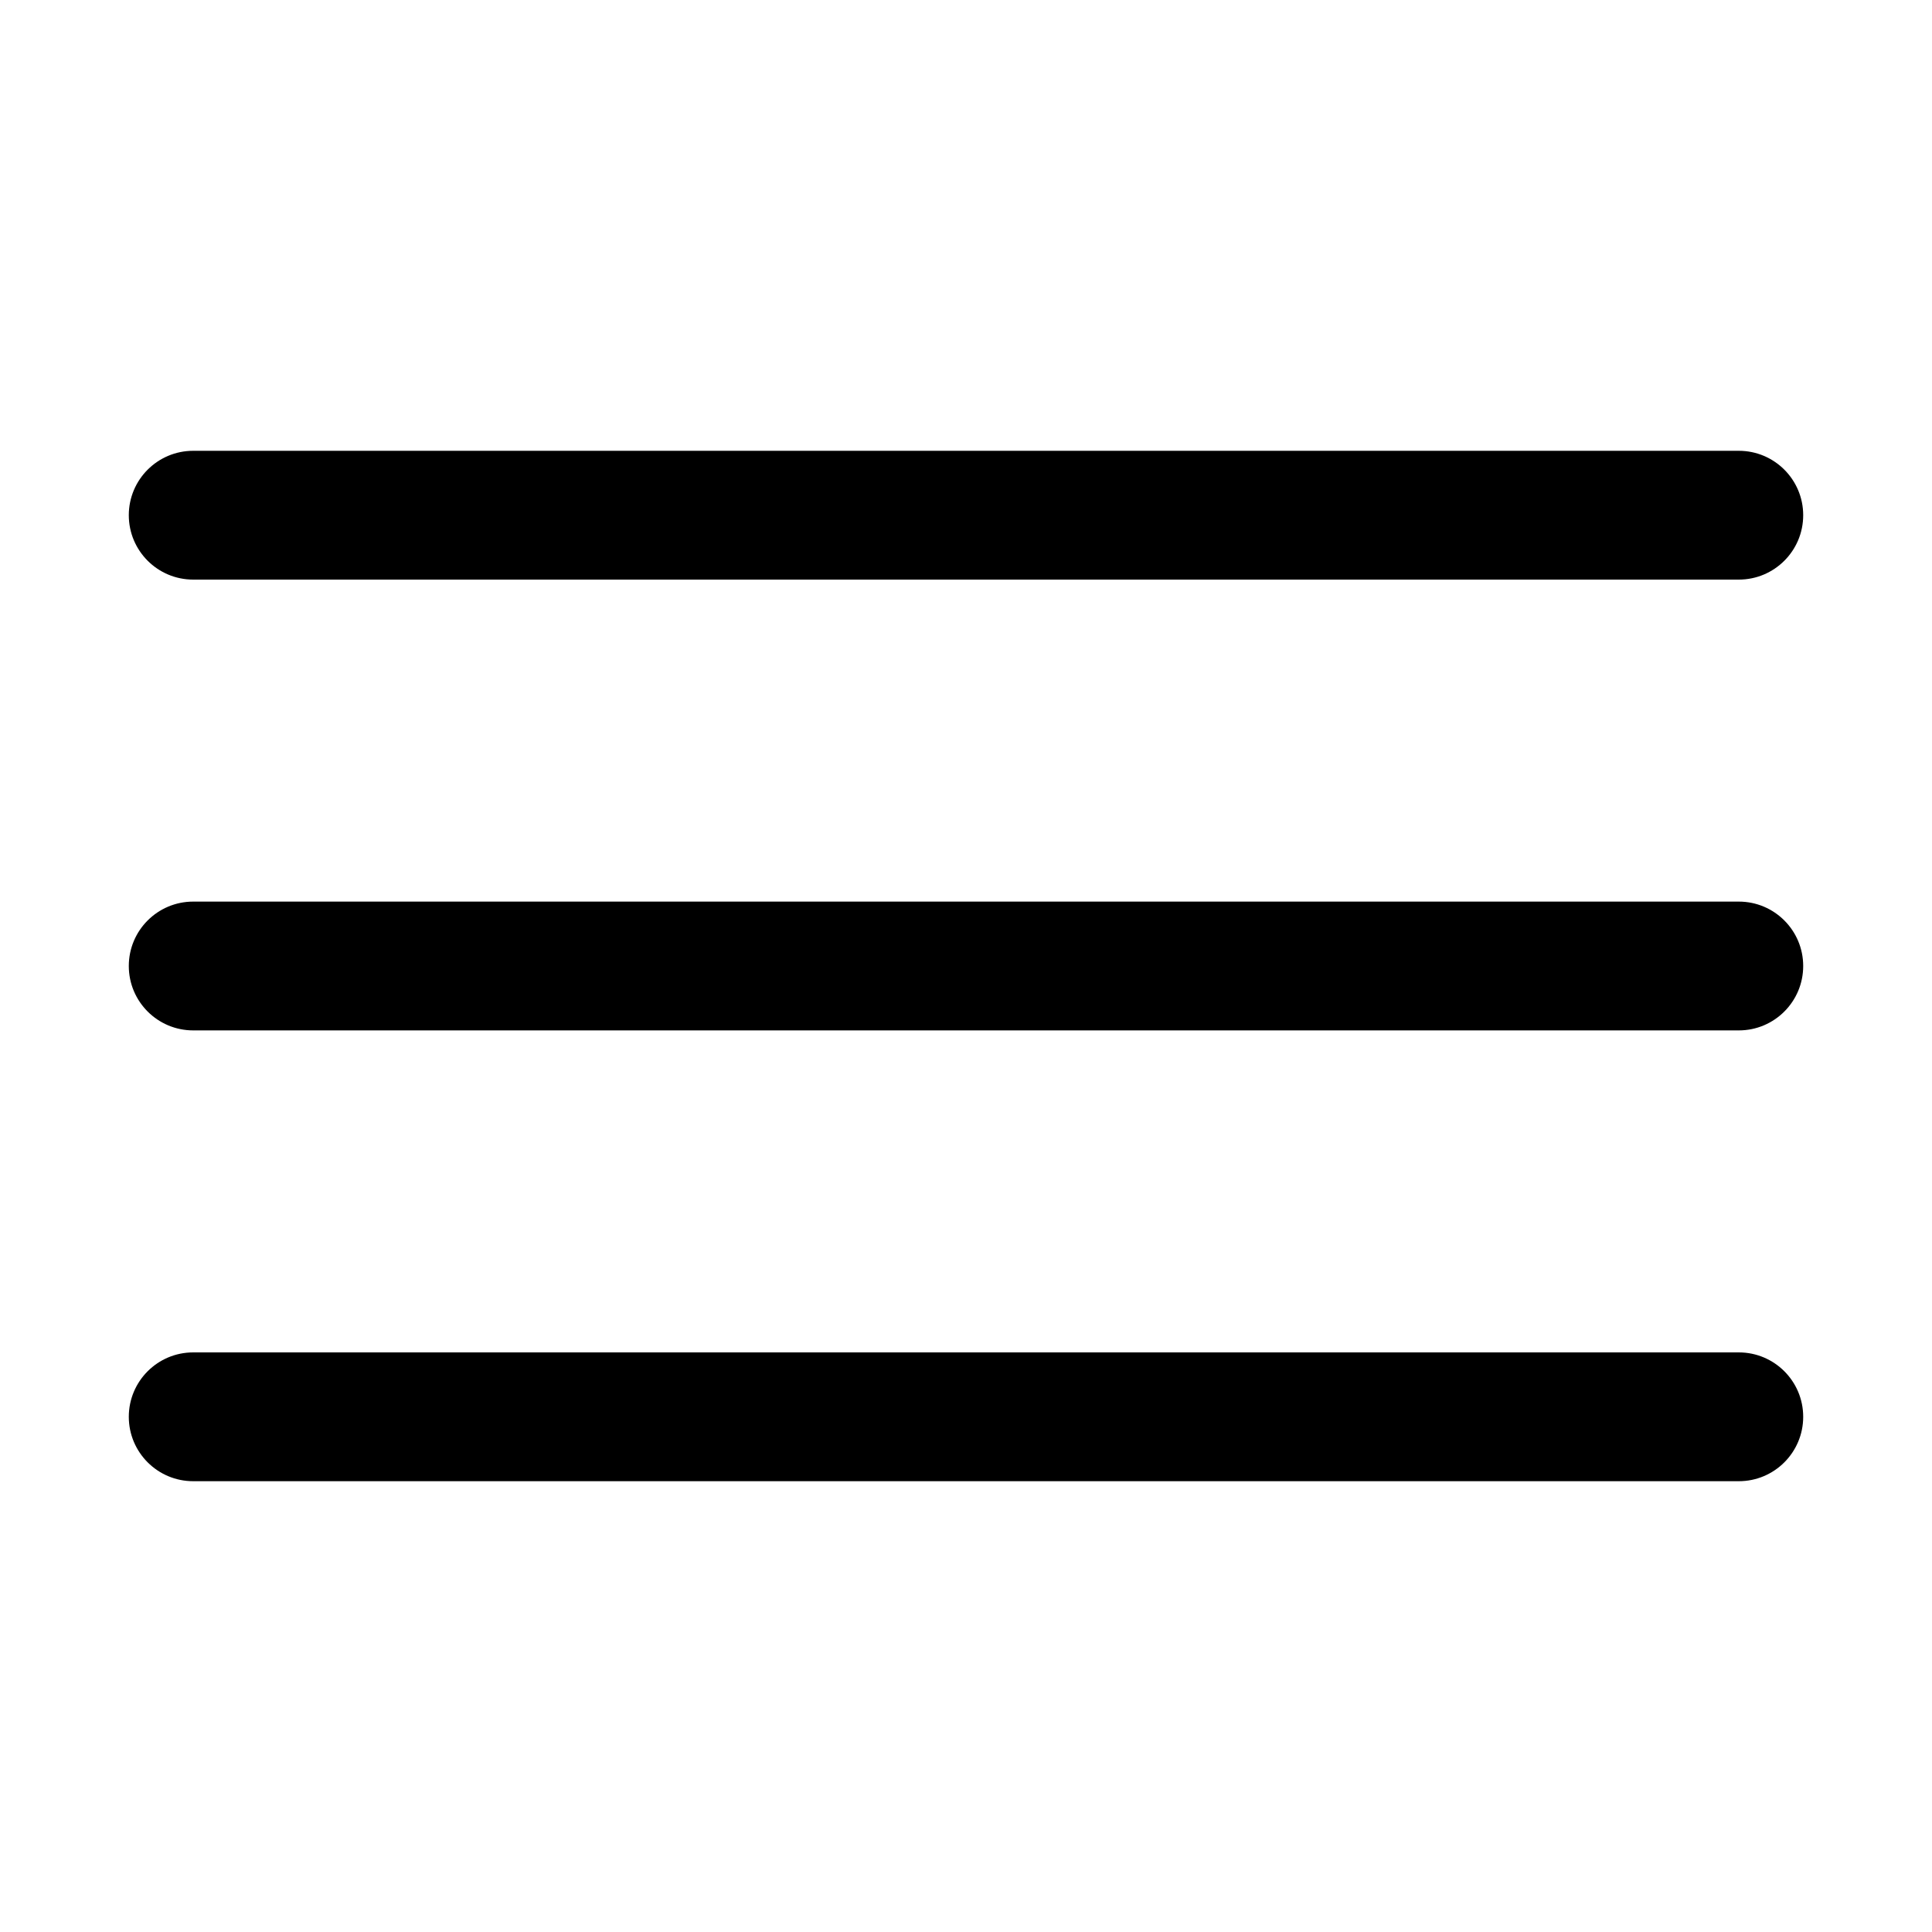
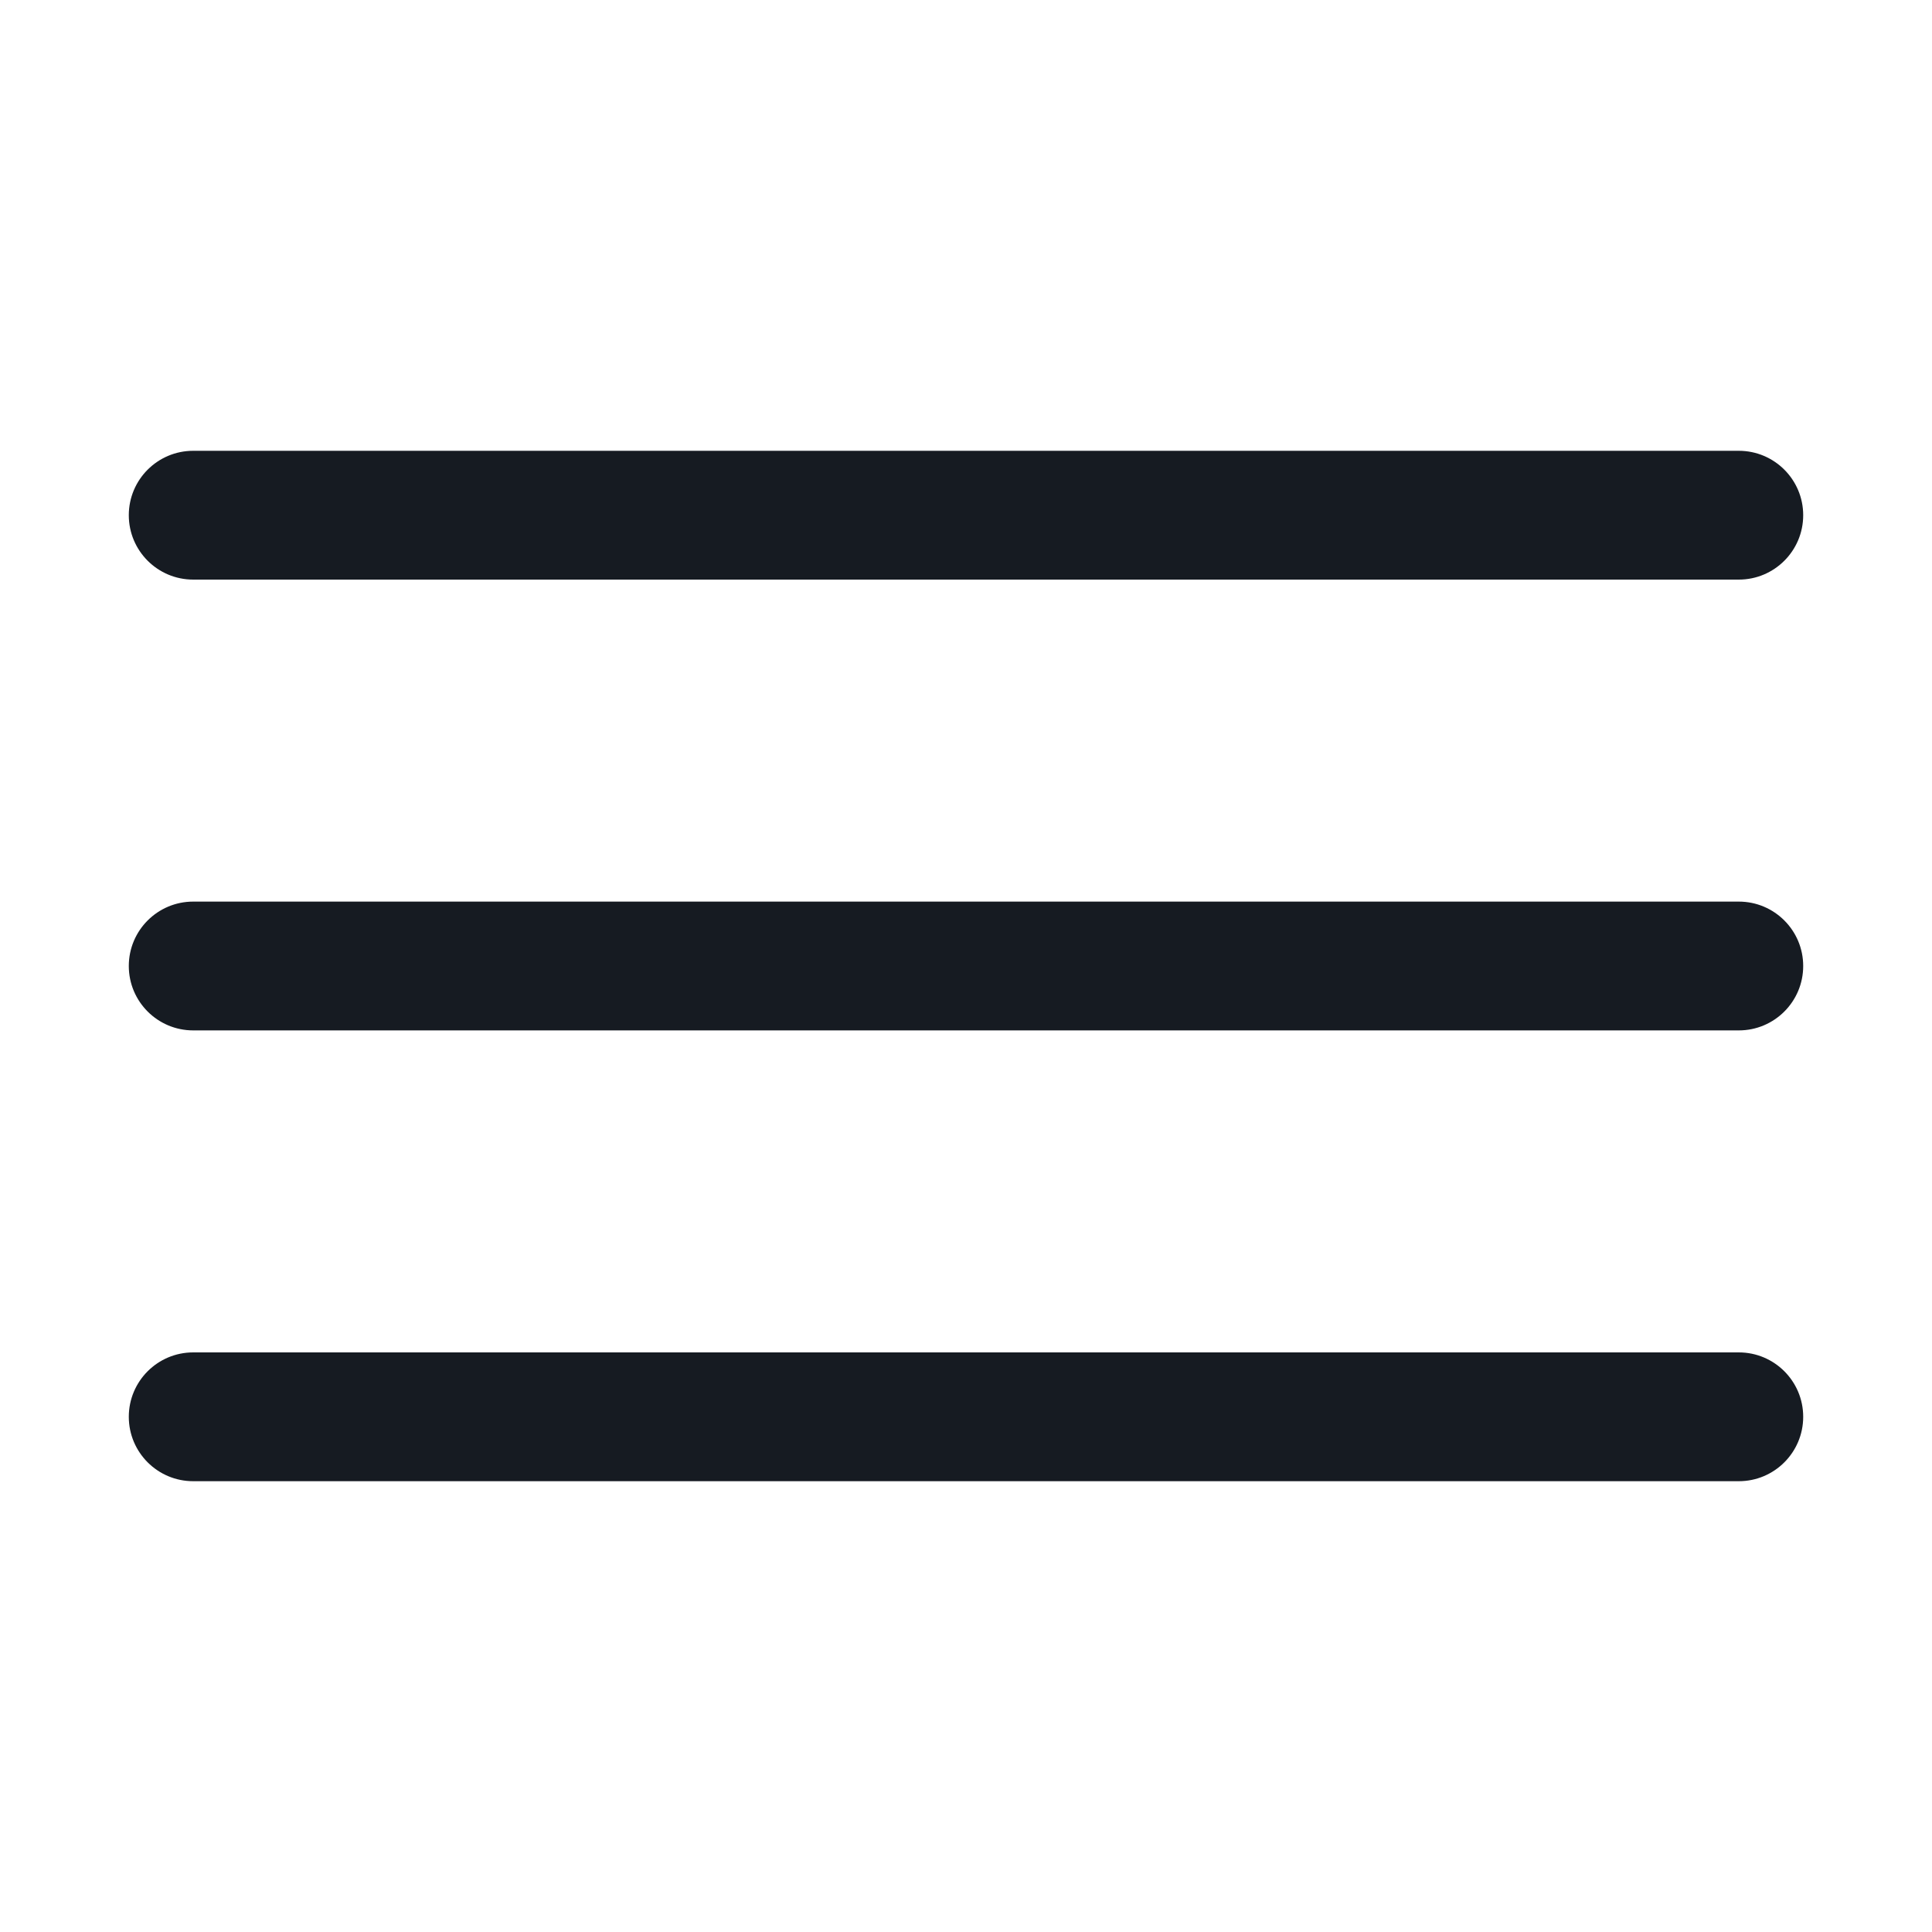
- <svg xmlns="http://www.w3.org/2000/svg" fill="#000" viewBox="0 0 30 30" width="30px" height="30px">
+ <svg xmlns="http://www.w3.org/2000/svg" fill="#161b22" viewBox="0 0 30 30" width="30px" height="30px">
  <path d="M 3 7 A 1 1 0 1 0 3 9 L 27 9 A 1 1 0 1 0 27 7 L 3 7 z M 3 14 A 1 1 0 1 0 3 16 L 27 16 A 1 1 0 1 0 27 14 L 3 14 z M 3 21 A 1 1 0 1 0 3 23 L 27 23 A 1 1 0 1 0 27 21 L 3 21 z" />
</svg>
